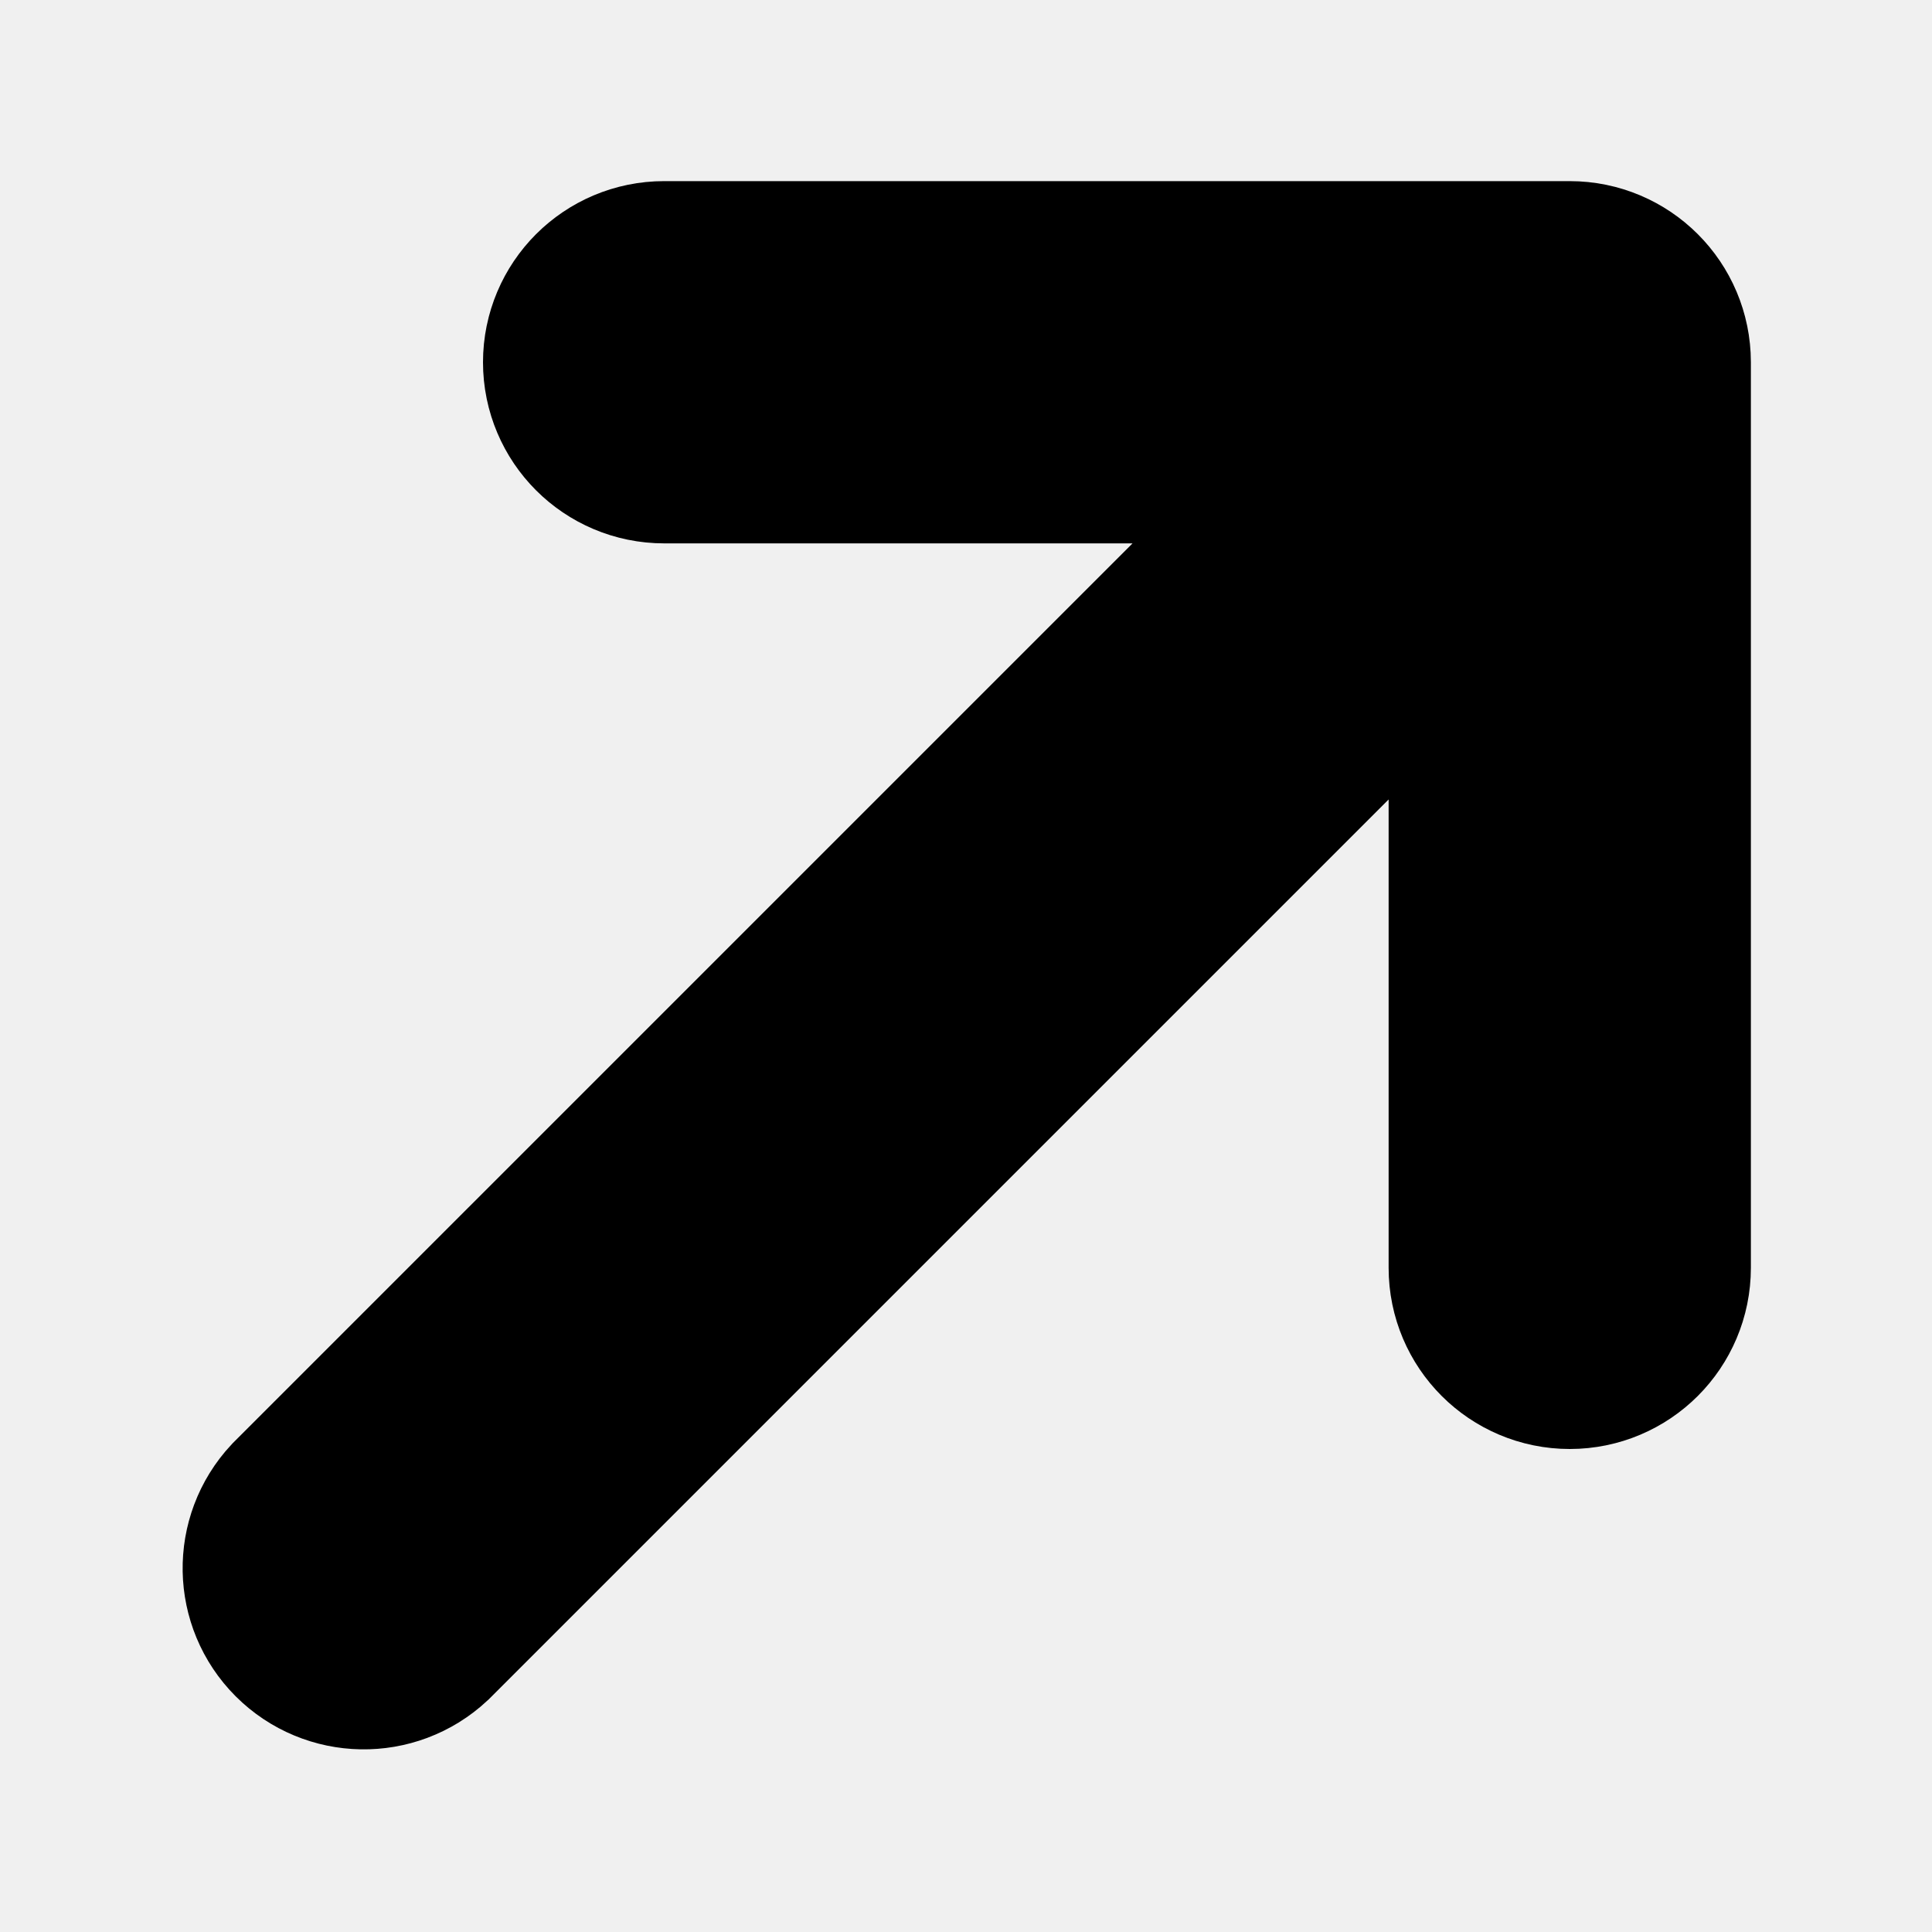
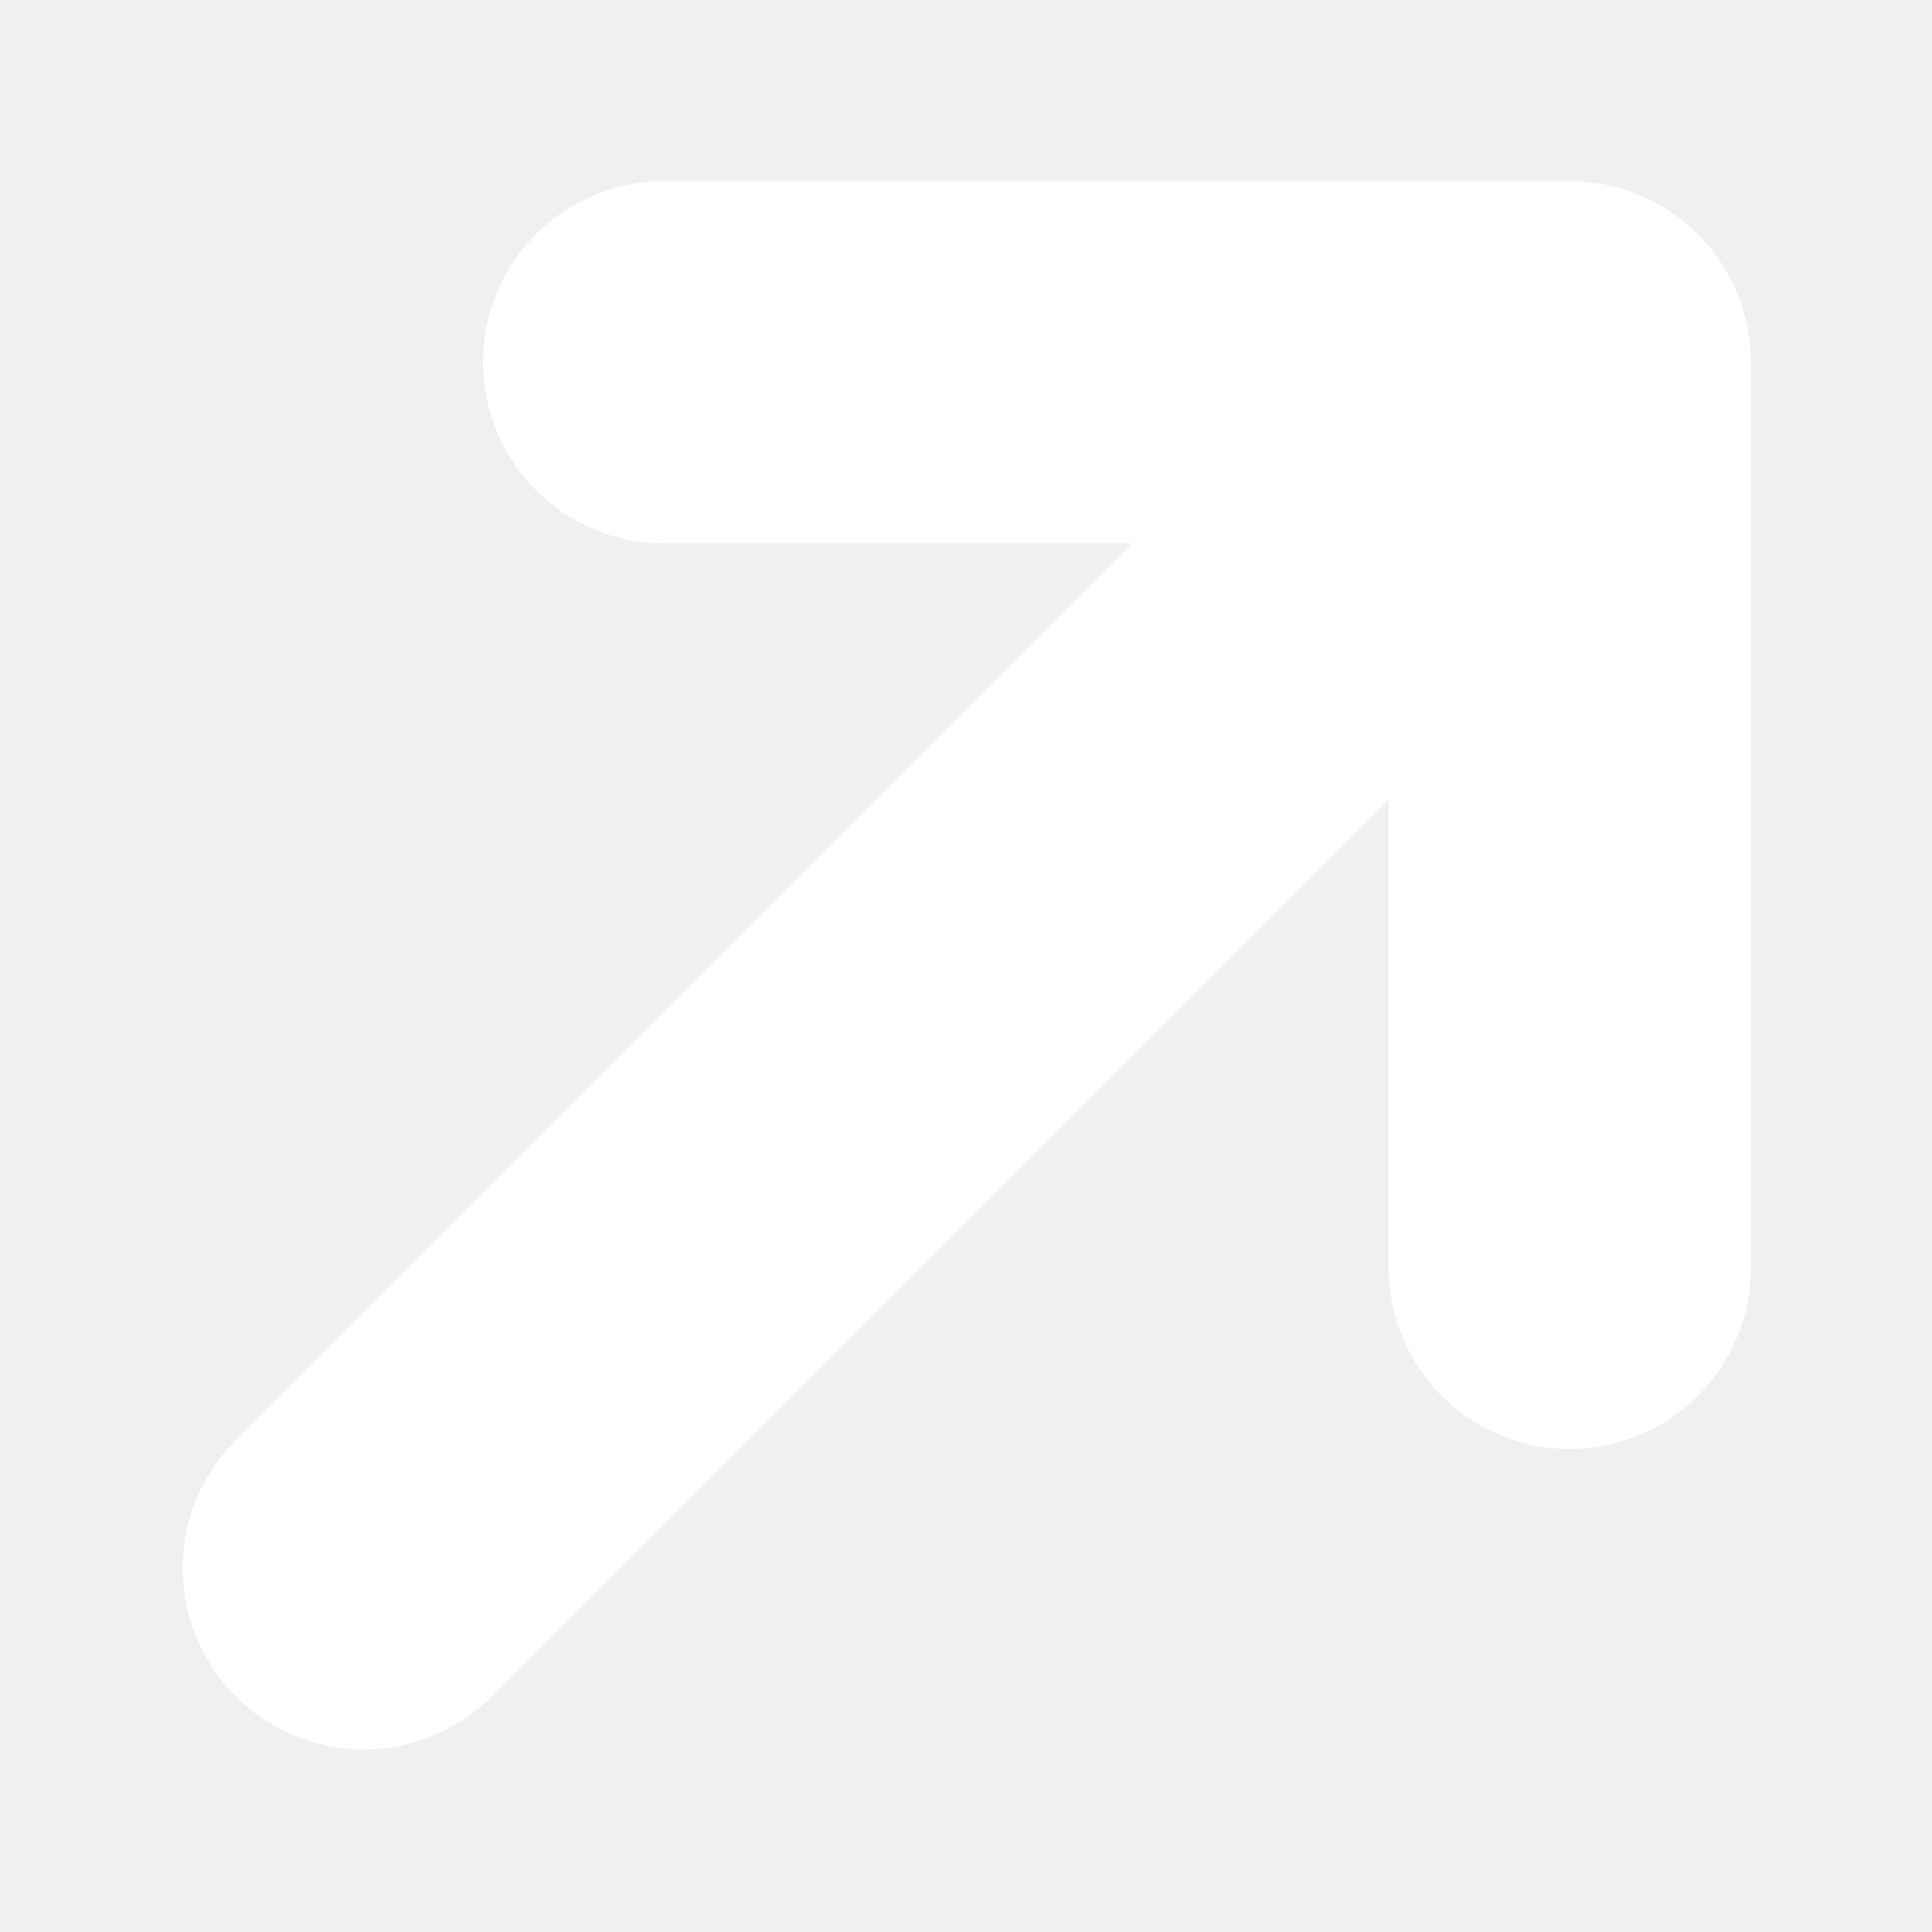
- <svg xmlns="http://www.w3.org/2000/svg" viewBox="0 0 24 24" fill="currentColor" class="size-6" stroke-width="3" stroke="black">
+ <svg xmlns="http://www.w3.org/2000/svg" viewBox="0 0 24 24" fill="currentColor" class="size-6" stroke-width="3" stroke="white">
  <path fill-rule="evenodd" d="M8.25 3.75H19.5a.75.75 0 0 1 .75.75v11.25a.75.75 0 0 1-1.5 0V6.31L5.03 20.03a.75.75 0 0 1-1.06-1.06L17.69 5.25H8.25a.75.75 0 0 1 0-1.5Z" clip-rule="evenodd" />
</svg>
